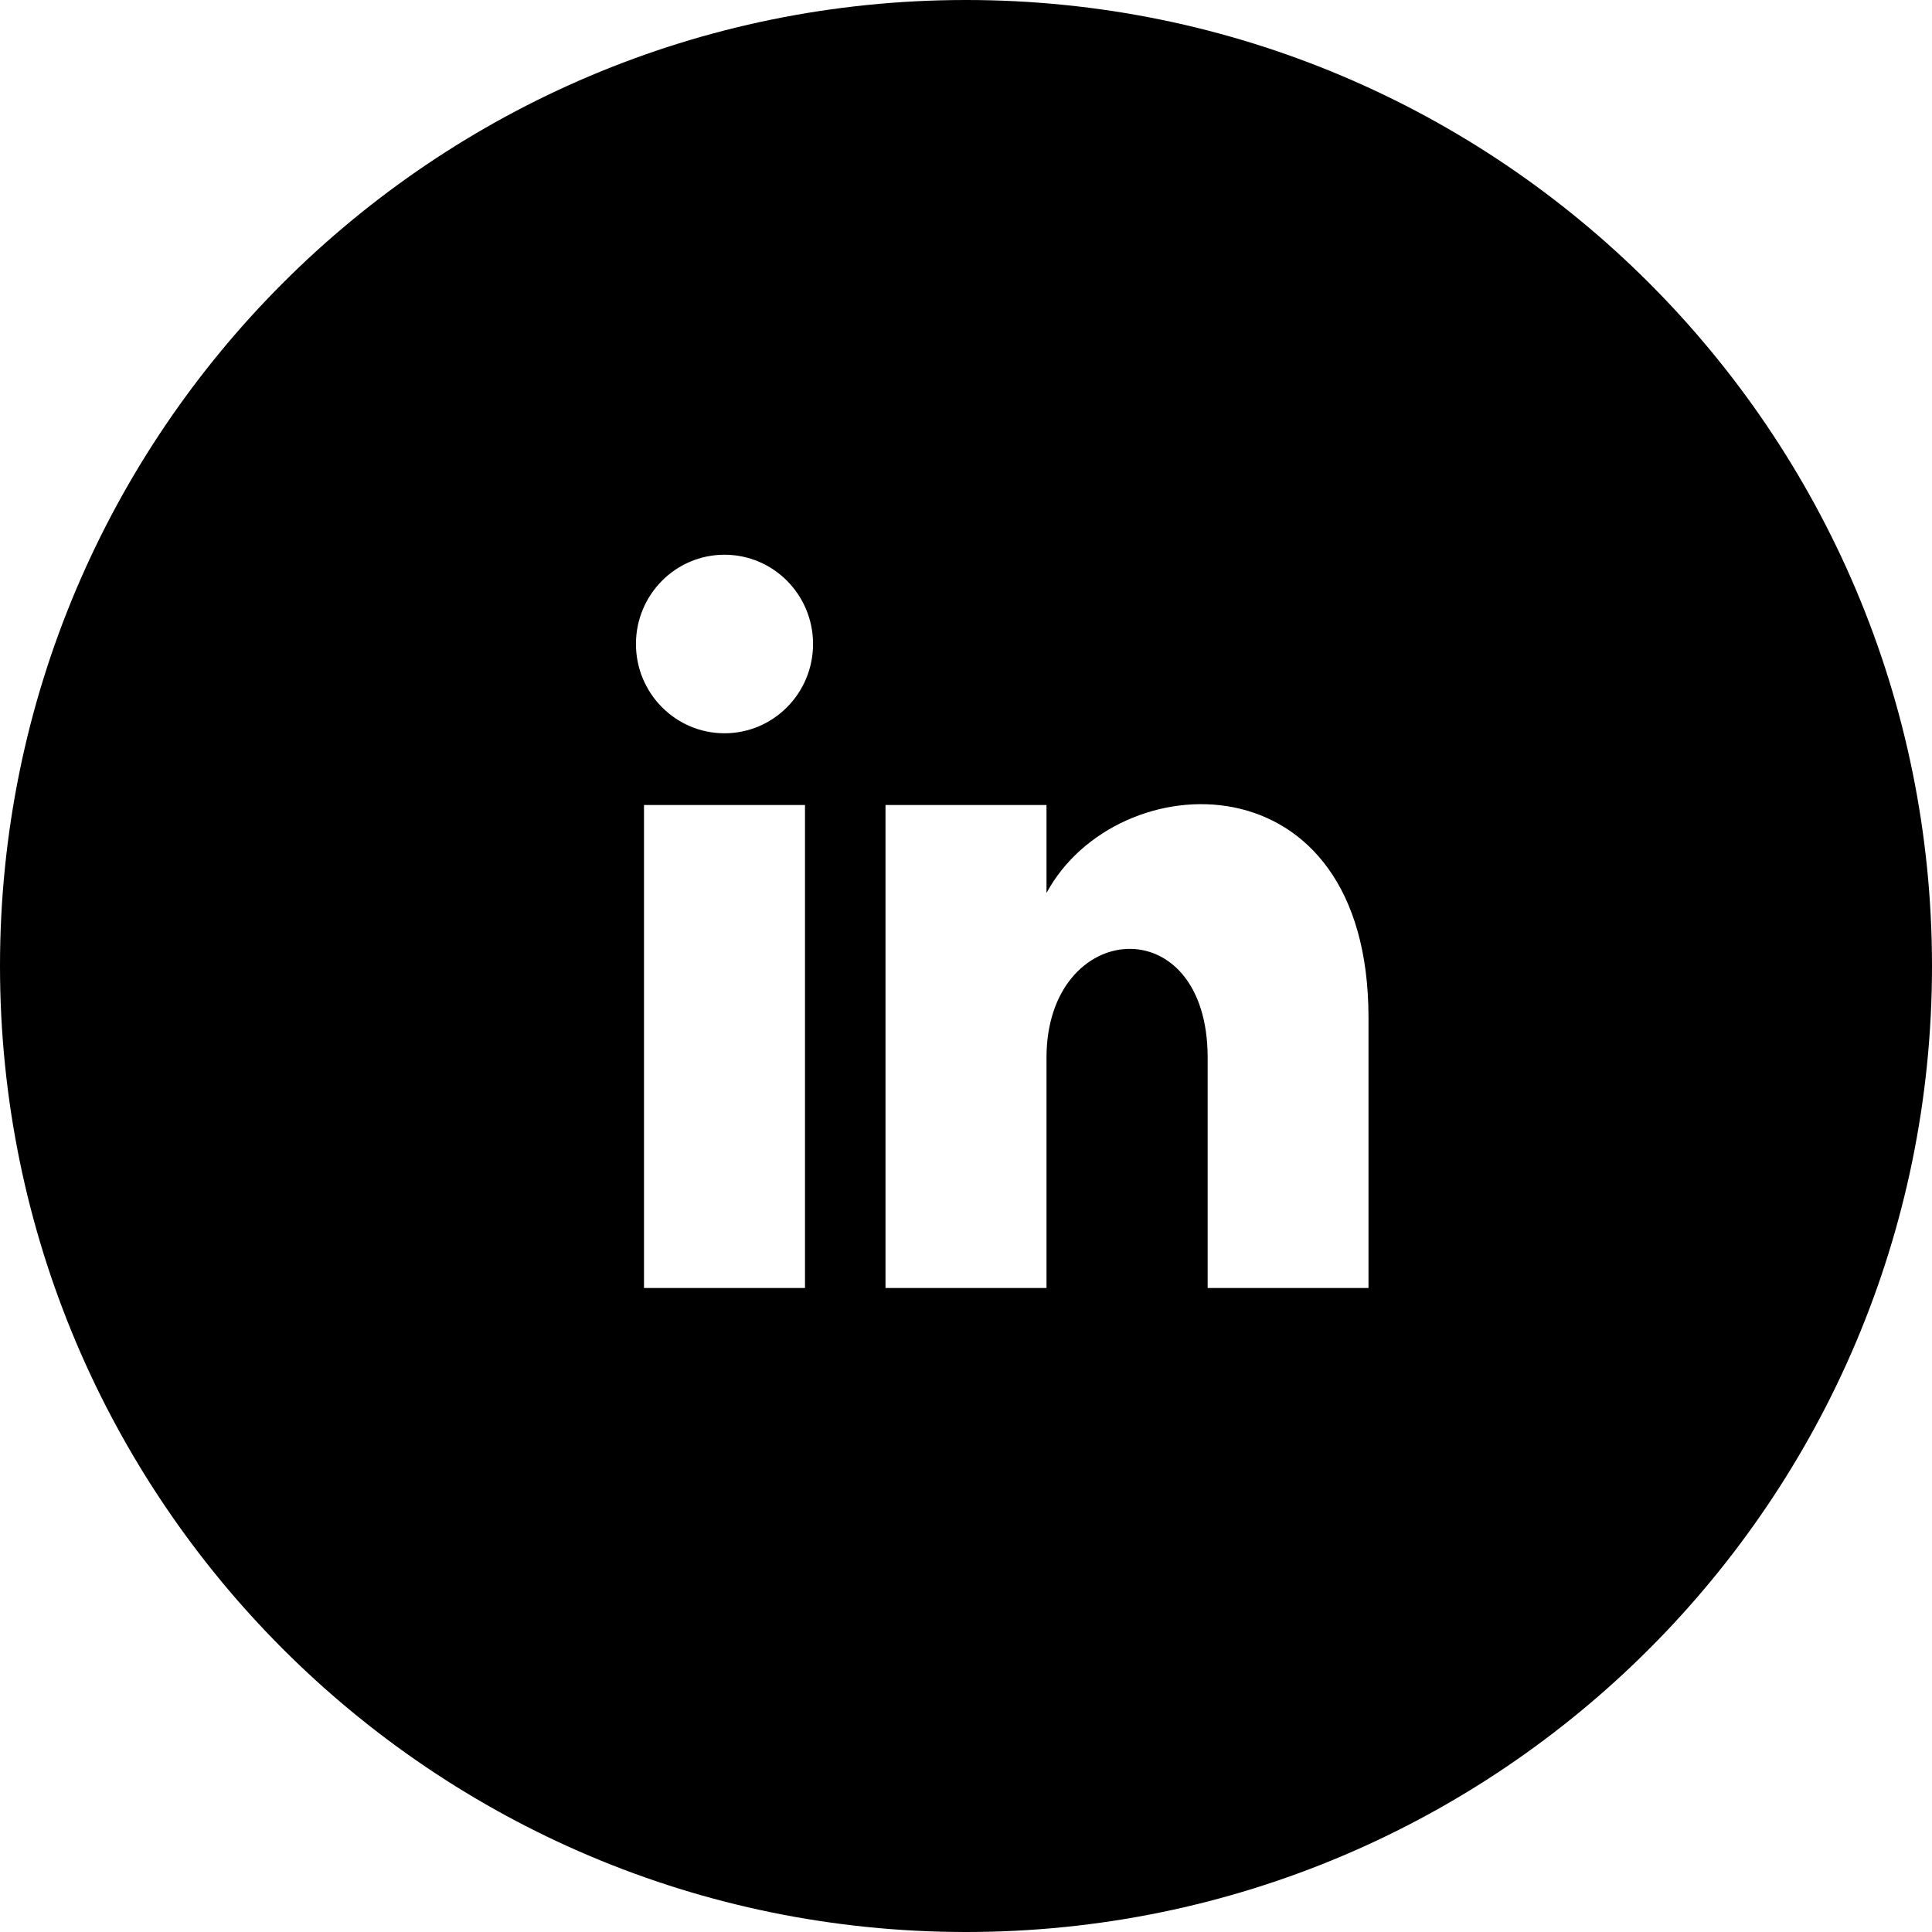
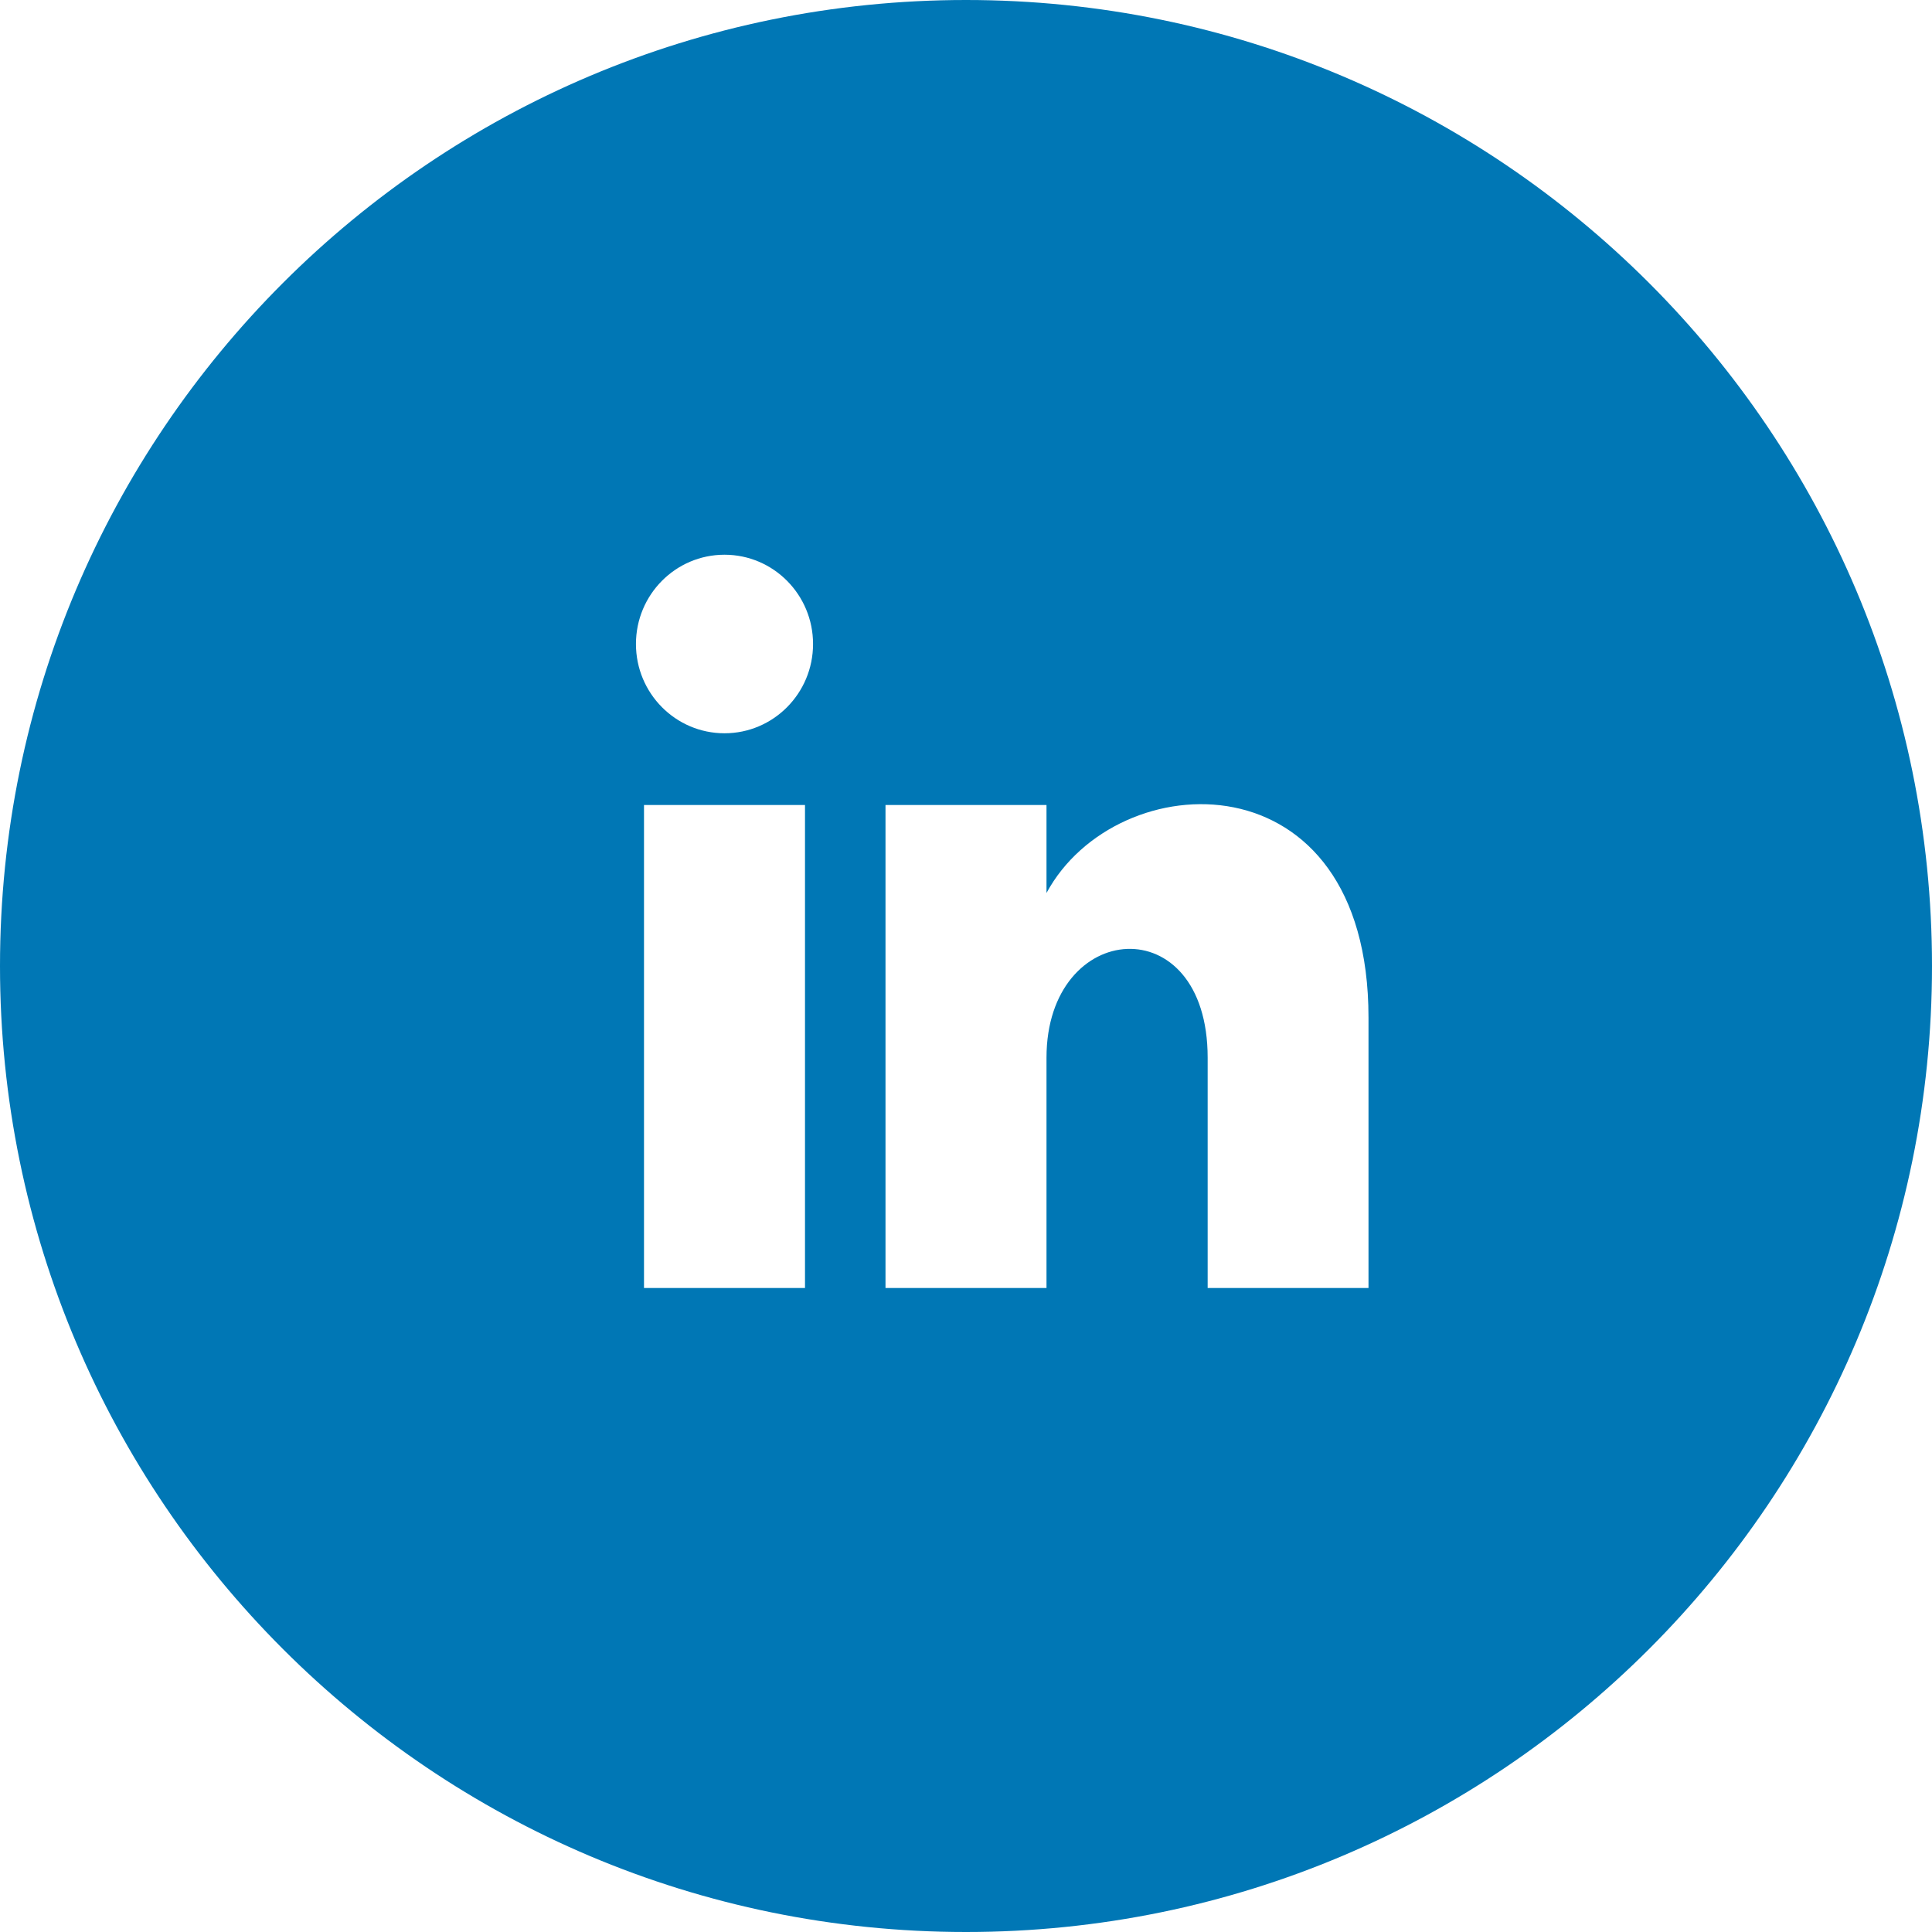
- <svg xmlns="http://www.w3.org/2000/svg" width="24" height="24" viewBox="0 0 24 24">
+ <svg xmlns="http://www.w3.org/2000/svg" width="24" height="24" viewBox="0 0 24 24" fill="#0077b5">
  <path d="M12 0c-6.627 0-12 5.373-12 12s5.373 12 12 12 12-5.373 12-12-5.373-12-12-12zm-2 16h-2v-6h2v6zm-1-6.891c-.607 0-1.1-.496-1.1-1.109 0-.612.492-1.109 1.1-1.109s1.1.497 1.1 1.109c0 .613-.493 1.109-1.1 1.109zm8 6.891h-1.998v-2.861c0-1.881-2.002-1.722-2.002 0v2.861h-2v-6h2v1.093c.872-1.616 4-1.736 4 1.548v3.359z" />
</svg>
